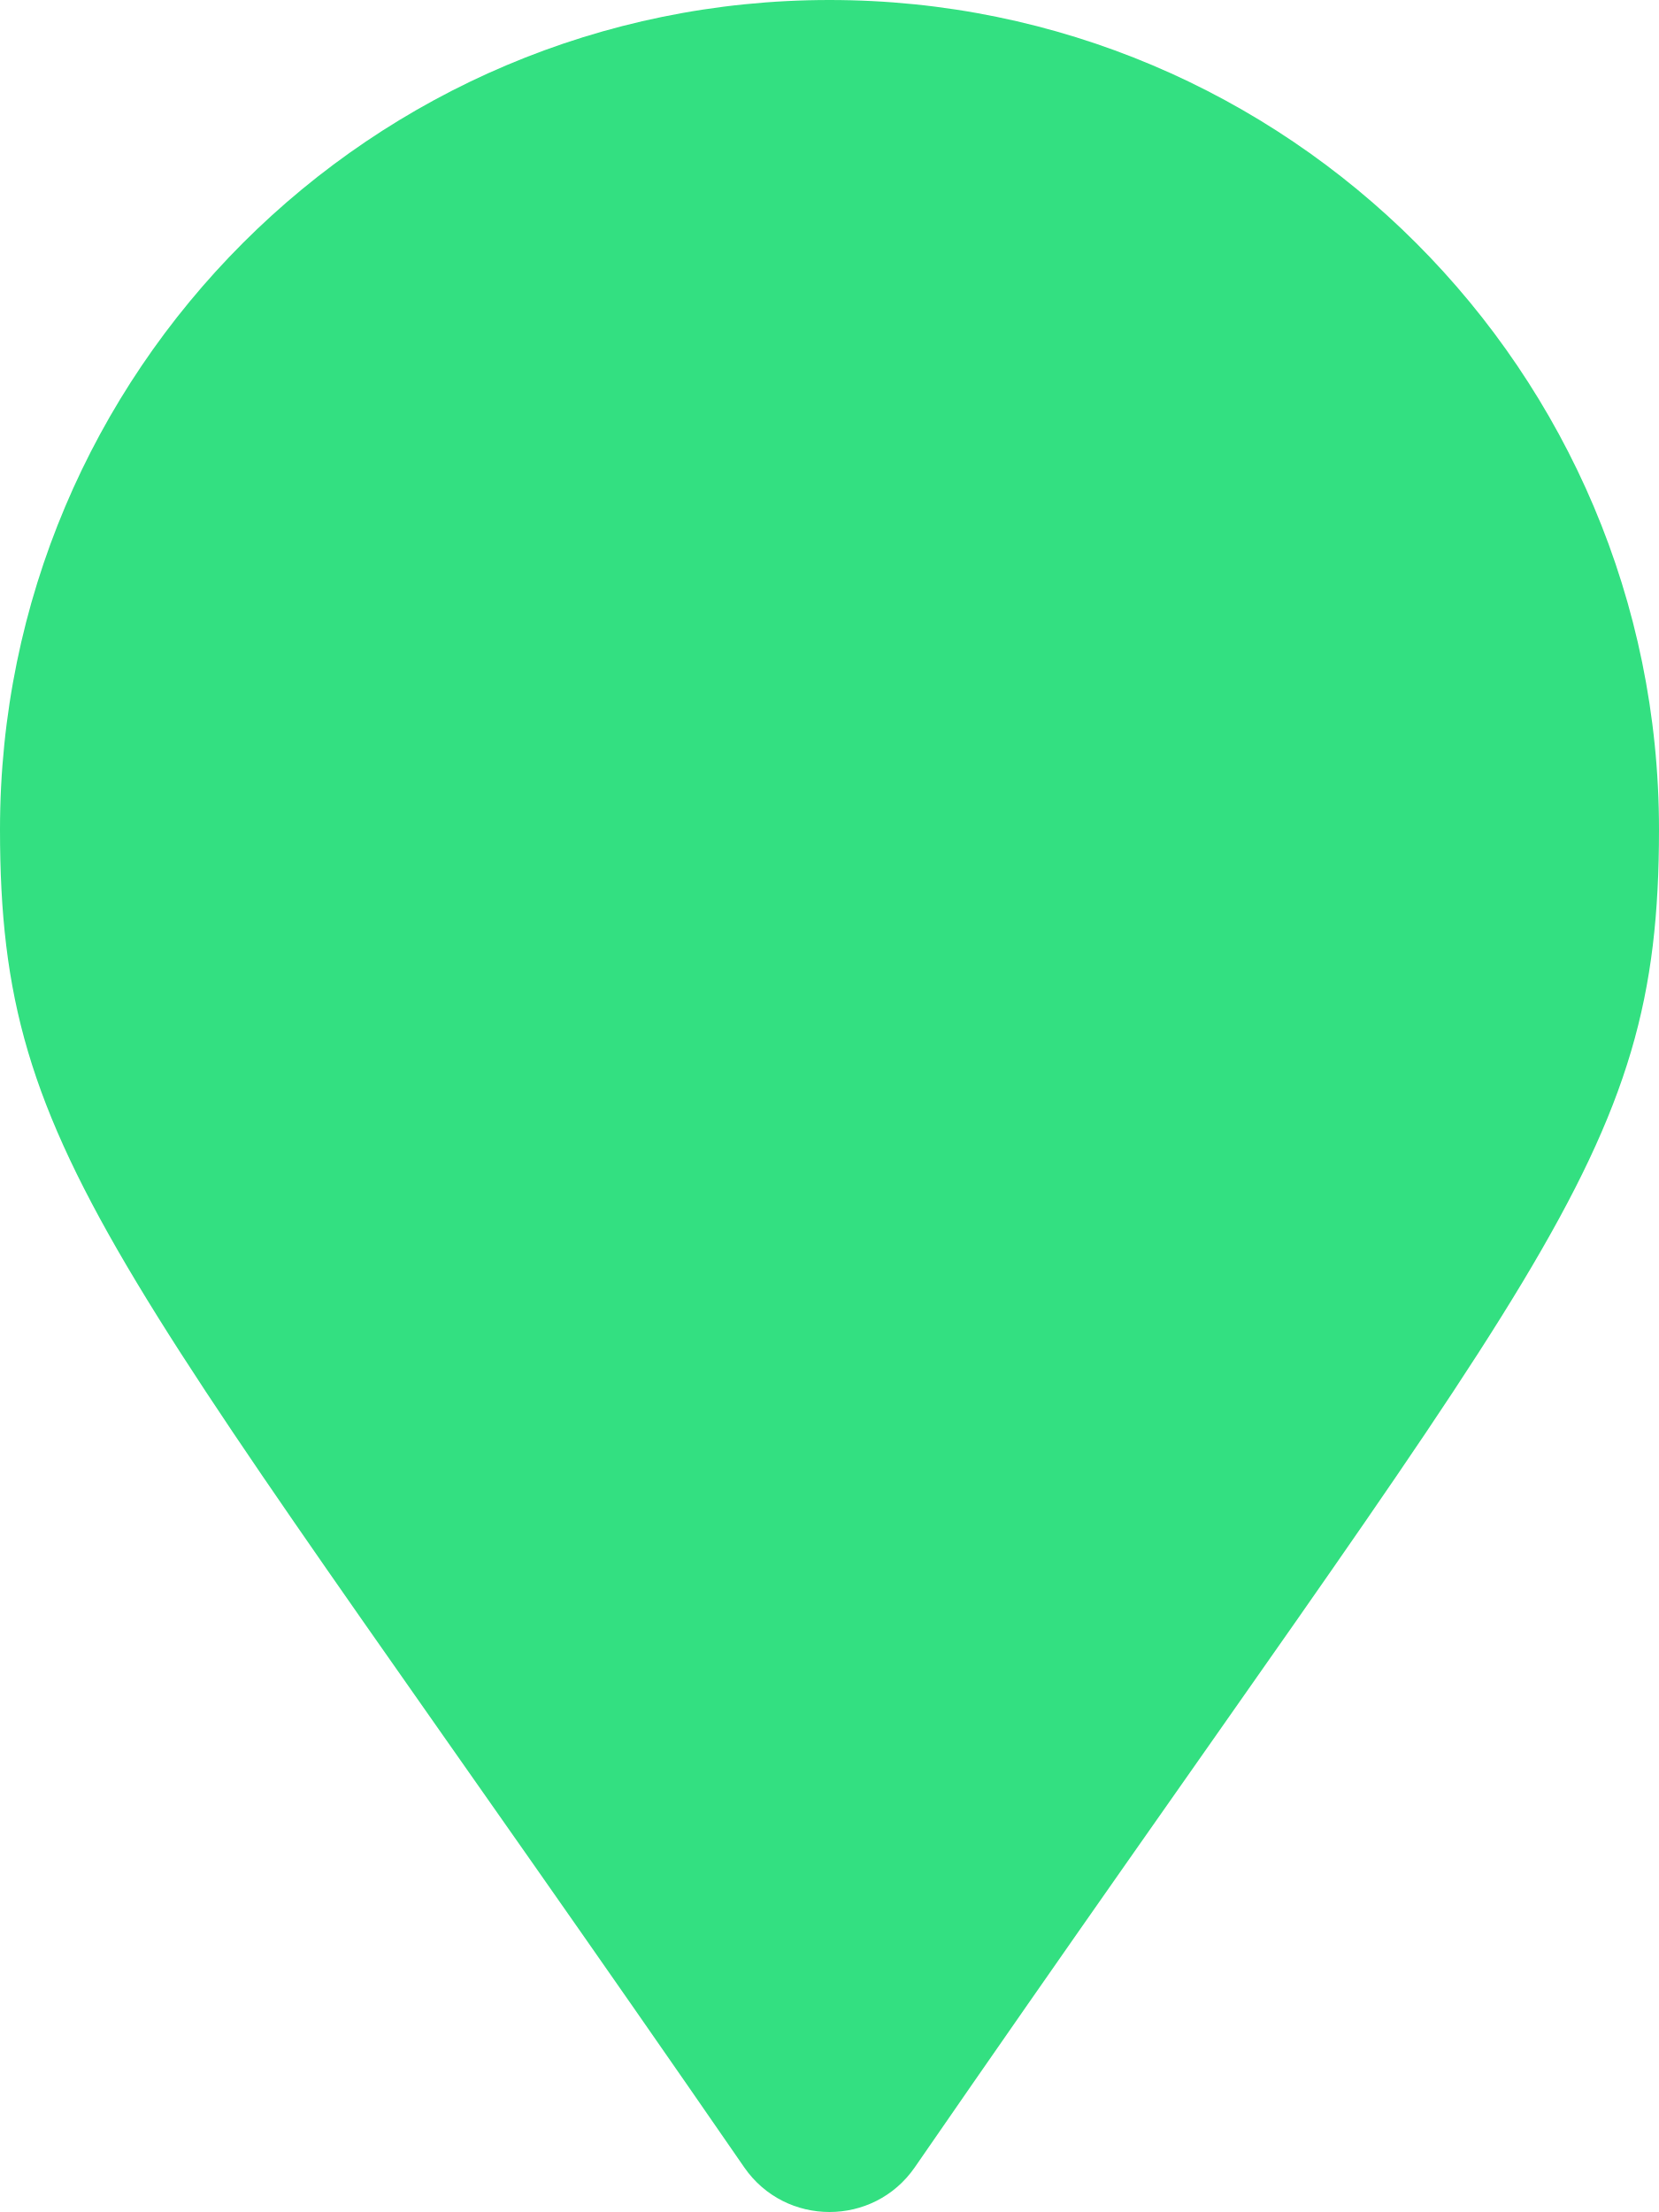
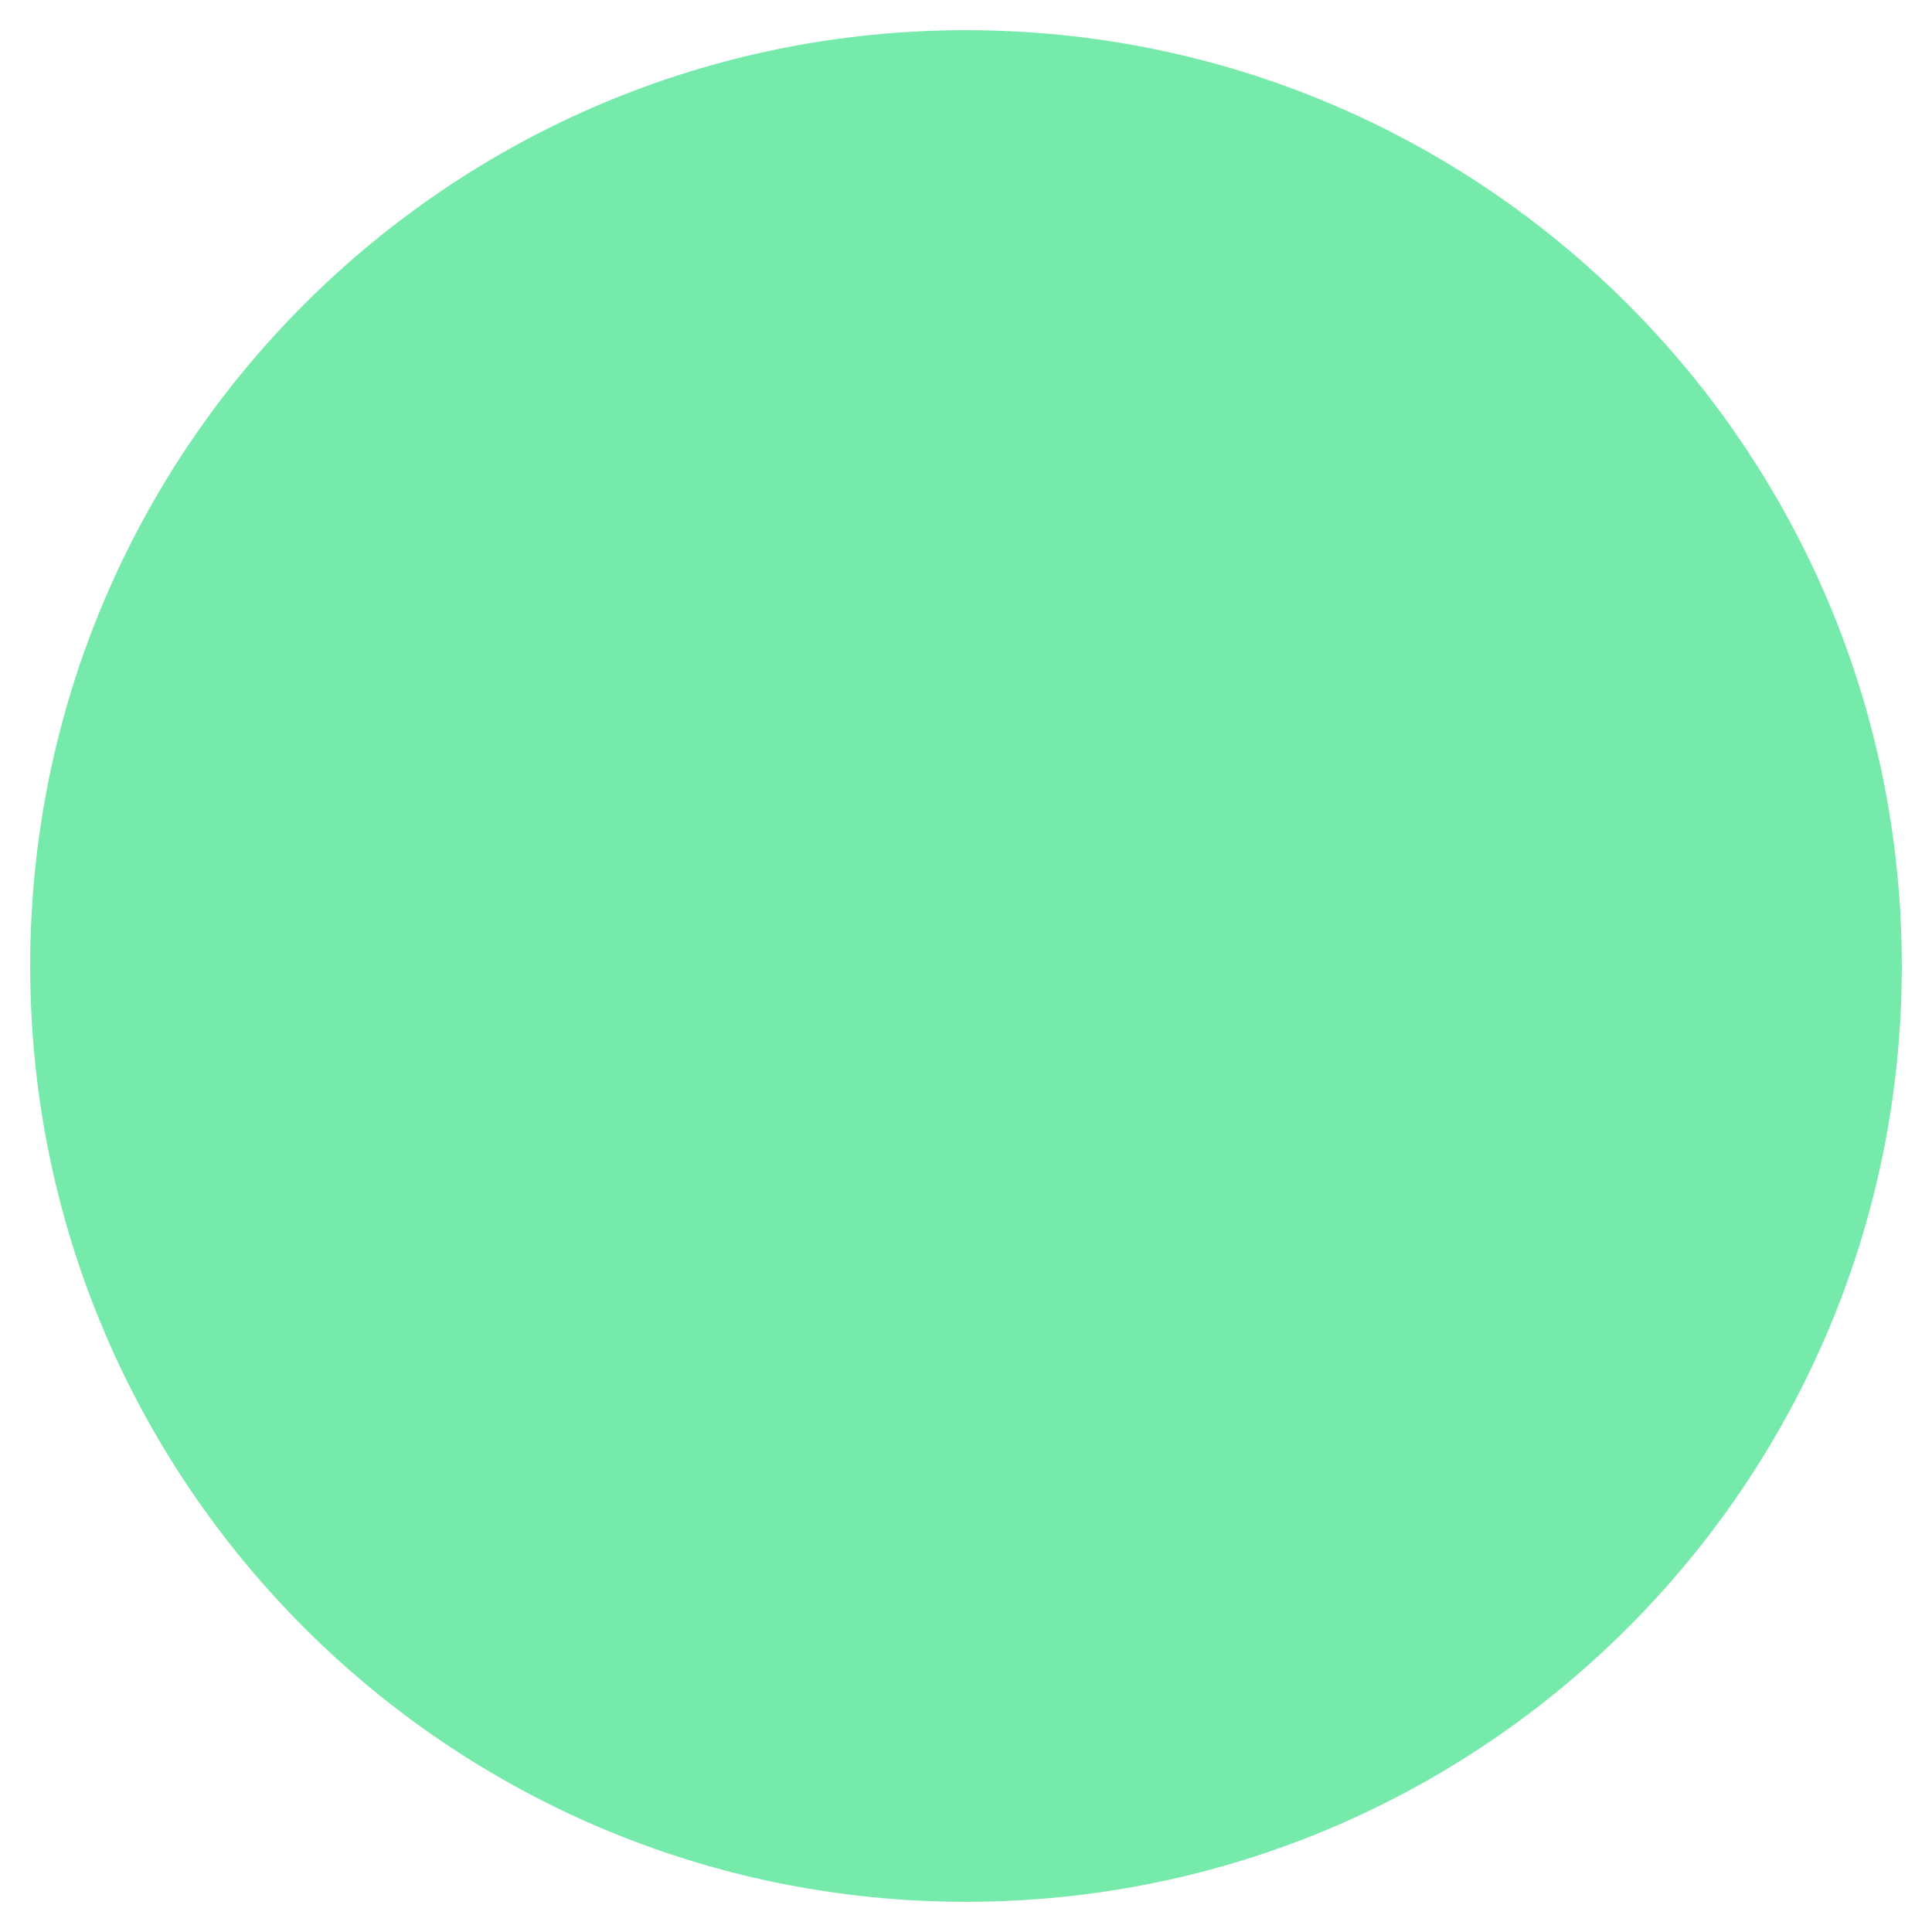
- <svg xmlns="http://www.w3.org/2000/svg" aria-hidden="true" style="color: #33e081;" data-prefix="fas" data-icon="map-marker" class="svg-inline--fa fa-map-marker fa-w-12" role="img" viewBox="0 0 384 512">
-   <path fill="currentColor" d="M172.268 501.67C26.97 291.031 0 269.413 0 192 0 85.961 85.961 0 192 0s192 85.961 192 192c0 77.413-26.97 99.031-172.268 309.67-9.535 13.774-29.93 13.773-39.464 0z" />
+ <svg xmlns="http://www.w3.org/2000/svg" aria-hidden="true" data-prefix="fas" data-icon="circle" style="color: #33e081ab;" class="svg-inline--fa fa-circle fa-w-16" role="img" viewBox="0 0 512 512">
+   <path fill="currentColor" d="M256 8C119 8 8 119 8 256s111 248 248 248 248-111 248-248S393 8 256 8z" />
</svg>
